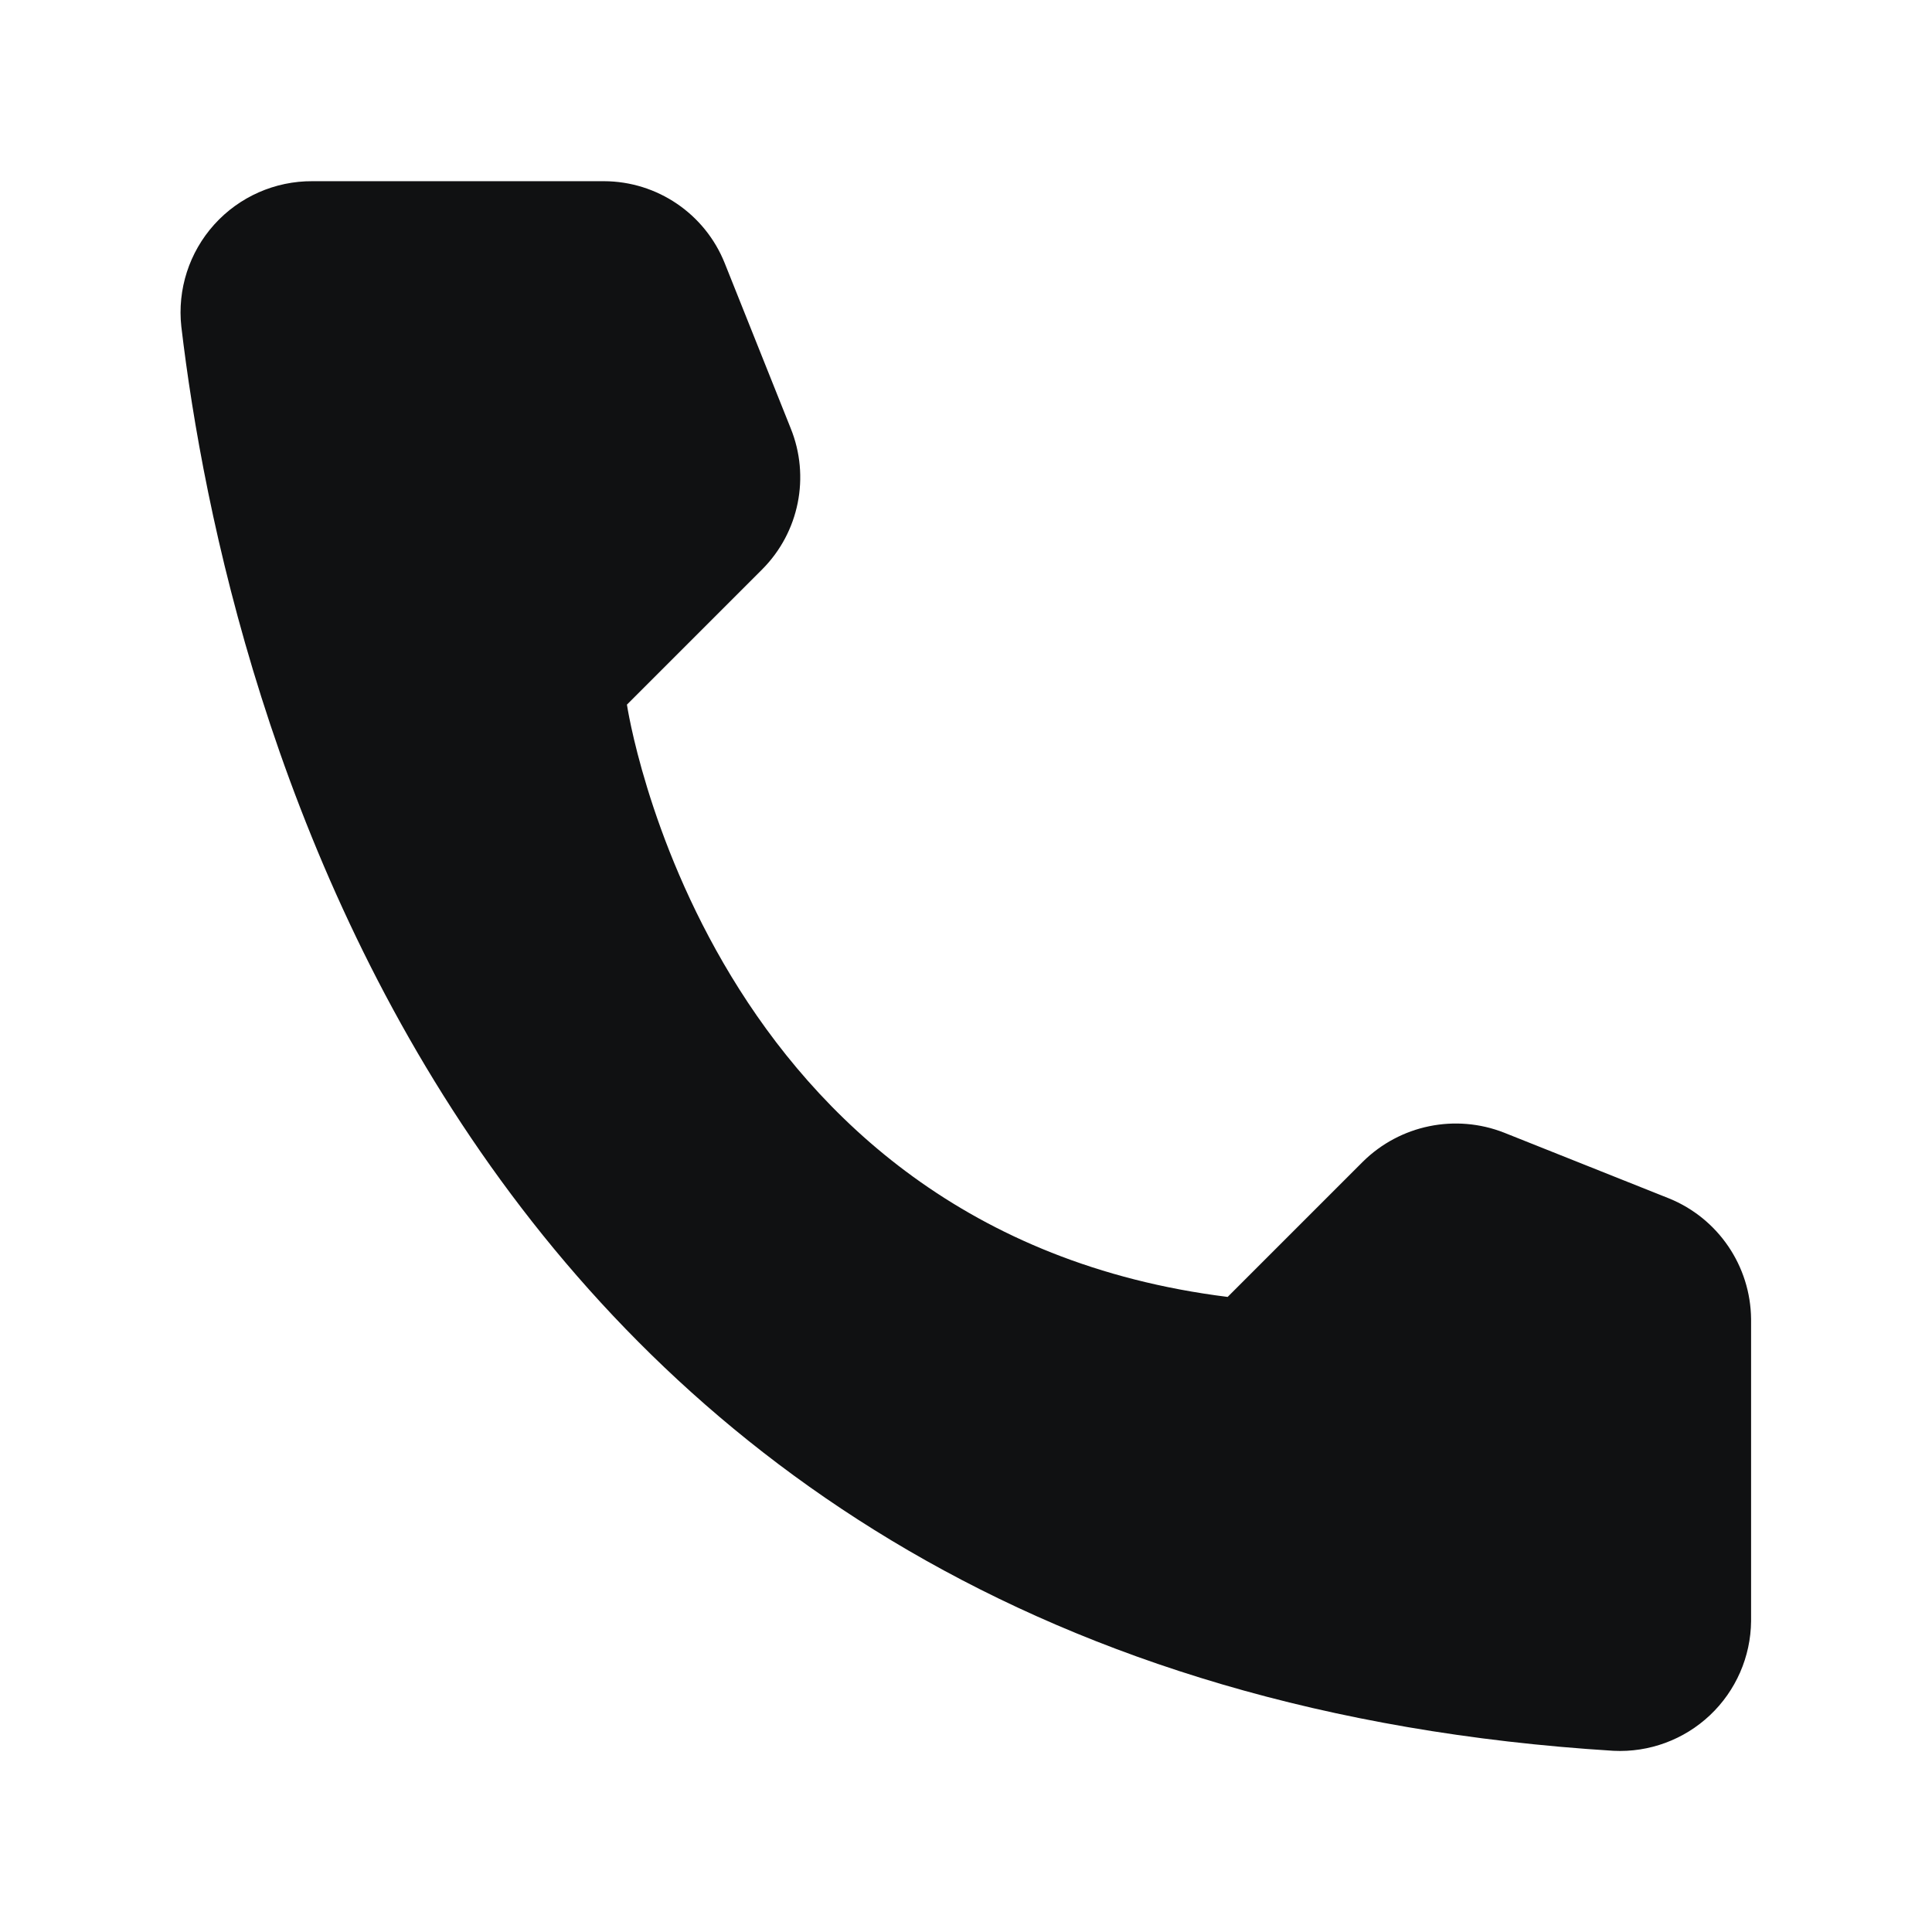
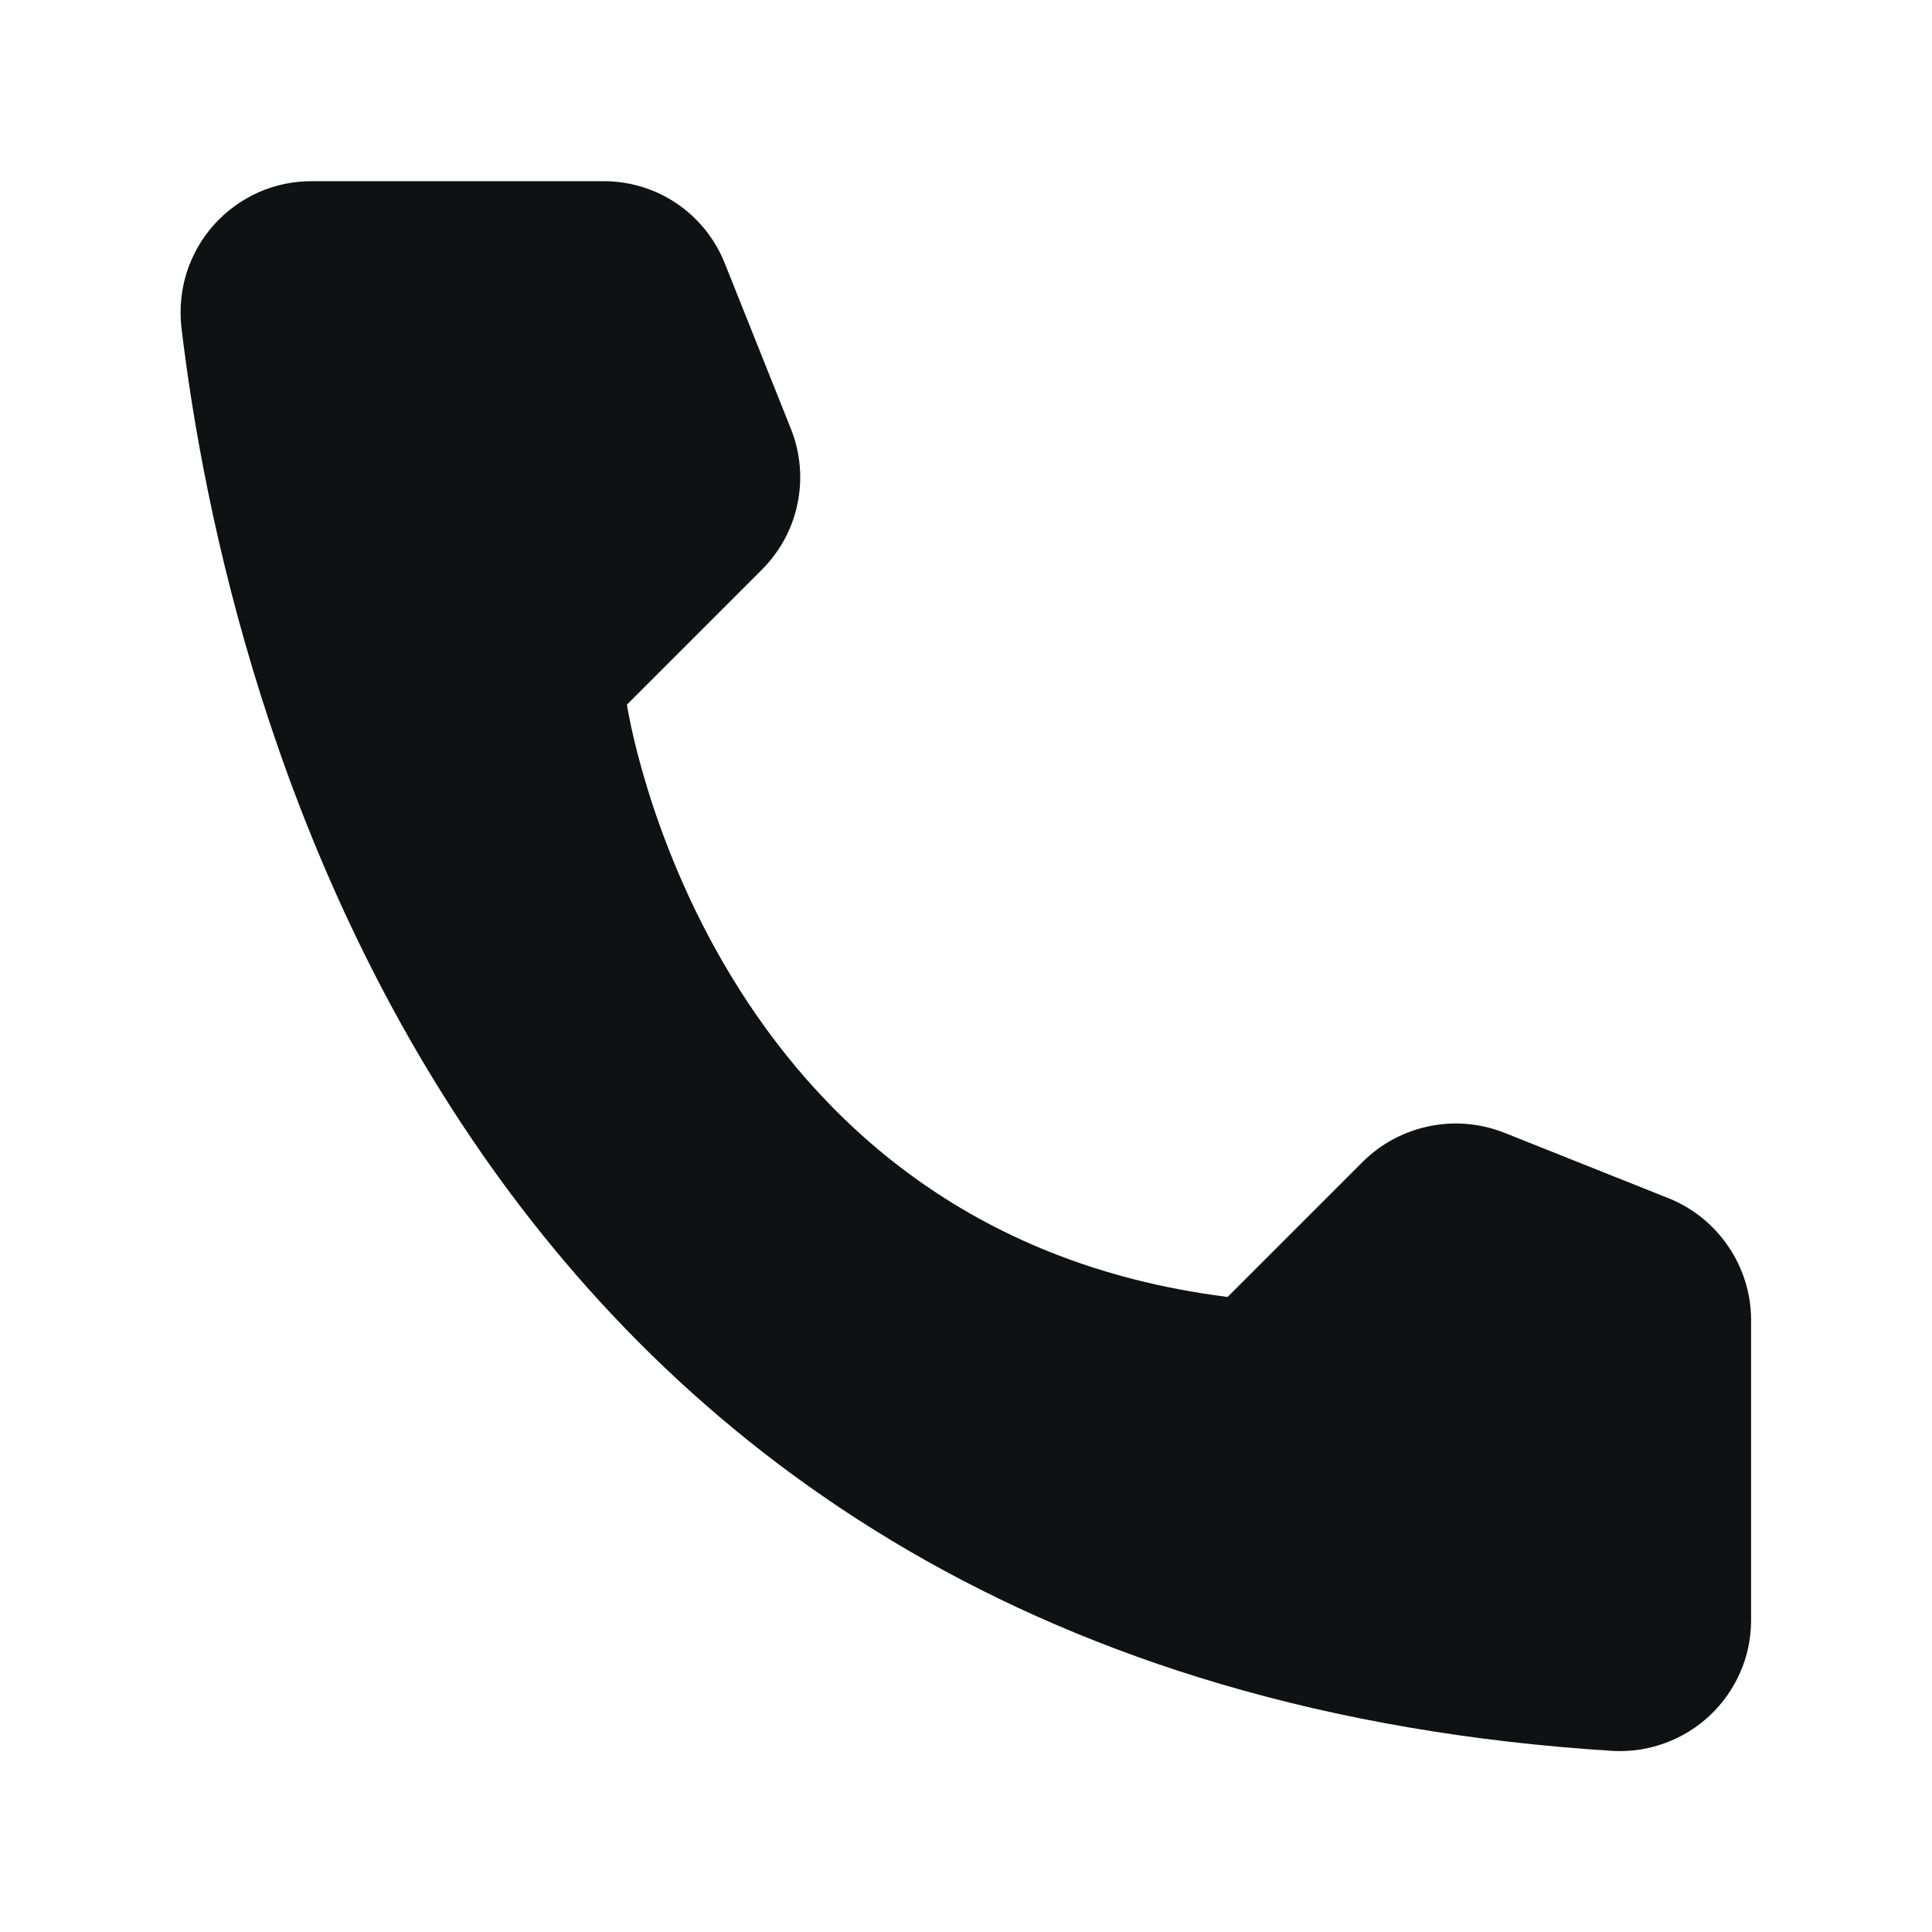
- <svg xmlns="http://www.w3.org/2000/svg" width="14" height="14" fill="none">
-   <path d="M8.896 9.398l.98-.98a.958.958 0 011.024-.21l1.194.476a.954.954 0 01.595.875v2.188a.95.95 0 01-.997.94c-8.37-.52-10.058-7.608-10.378-10.32a.95.95 0 01.95-1.054h2.113a.945.945 0 01.875.595l.477 1.194a.945.945 0 01-.206 1.024l-.98.98s.565 3.819 4.353 4.292z" fill="#101112" />
+ <svg xmlns="http://www.w3.org/2000/svg" width="14" height="14" viewBox="0 0 14 14" fill="none">
+   <path d="M8.896 9.398L9.876 8.418C10.008 8.287 10.175 8.198 10.357 8.161C10.539 8.123 10.727 8.14 10.9 8.208L12.094 8.684C12.269 8.755 12.418 8.876 12.524 9.032C12.63 9.188 12.688 9.371 12.689 9.559V11.747C12.688 11.875 12.662 12.002 12.61 12.119C12.559 12.236 12.485 12.342 12.391 12.43C12.298 12.518 12.188 12.586 12.068 12.63C11.948 12.675 11.82 12.694 11.692 12.688C3.323 12.167 1.634 5.079 1.314 2.367C1.3 2.234 1.313 2.099 1.354 1.971C1.395 1.844 1.463 1.726 1.552 1.627C1.642 1.527 1.752 1.448 1.874 1.393C1.997 1.339 2.13 1.312 2.264 1.313H4.377C4.565 1.313 4.75 1.37 4.906 1.476C5.061 1.582 5.182 1.732 5.252 1.908L5.729 3.102C5.799 3.274 5.817 3.463 5.78 3.645C5.744 3.827 5.654 3.994 5.523 4.126L4.543 5.106C4.543 5.106 5.108 8.925 8.896 9.398Z" fill="#101112" />
</svg>
